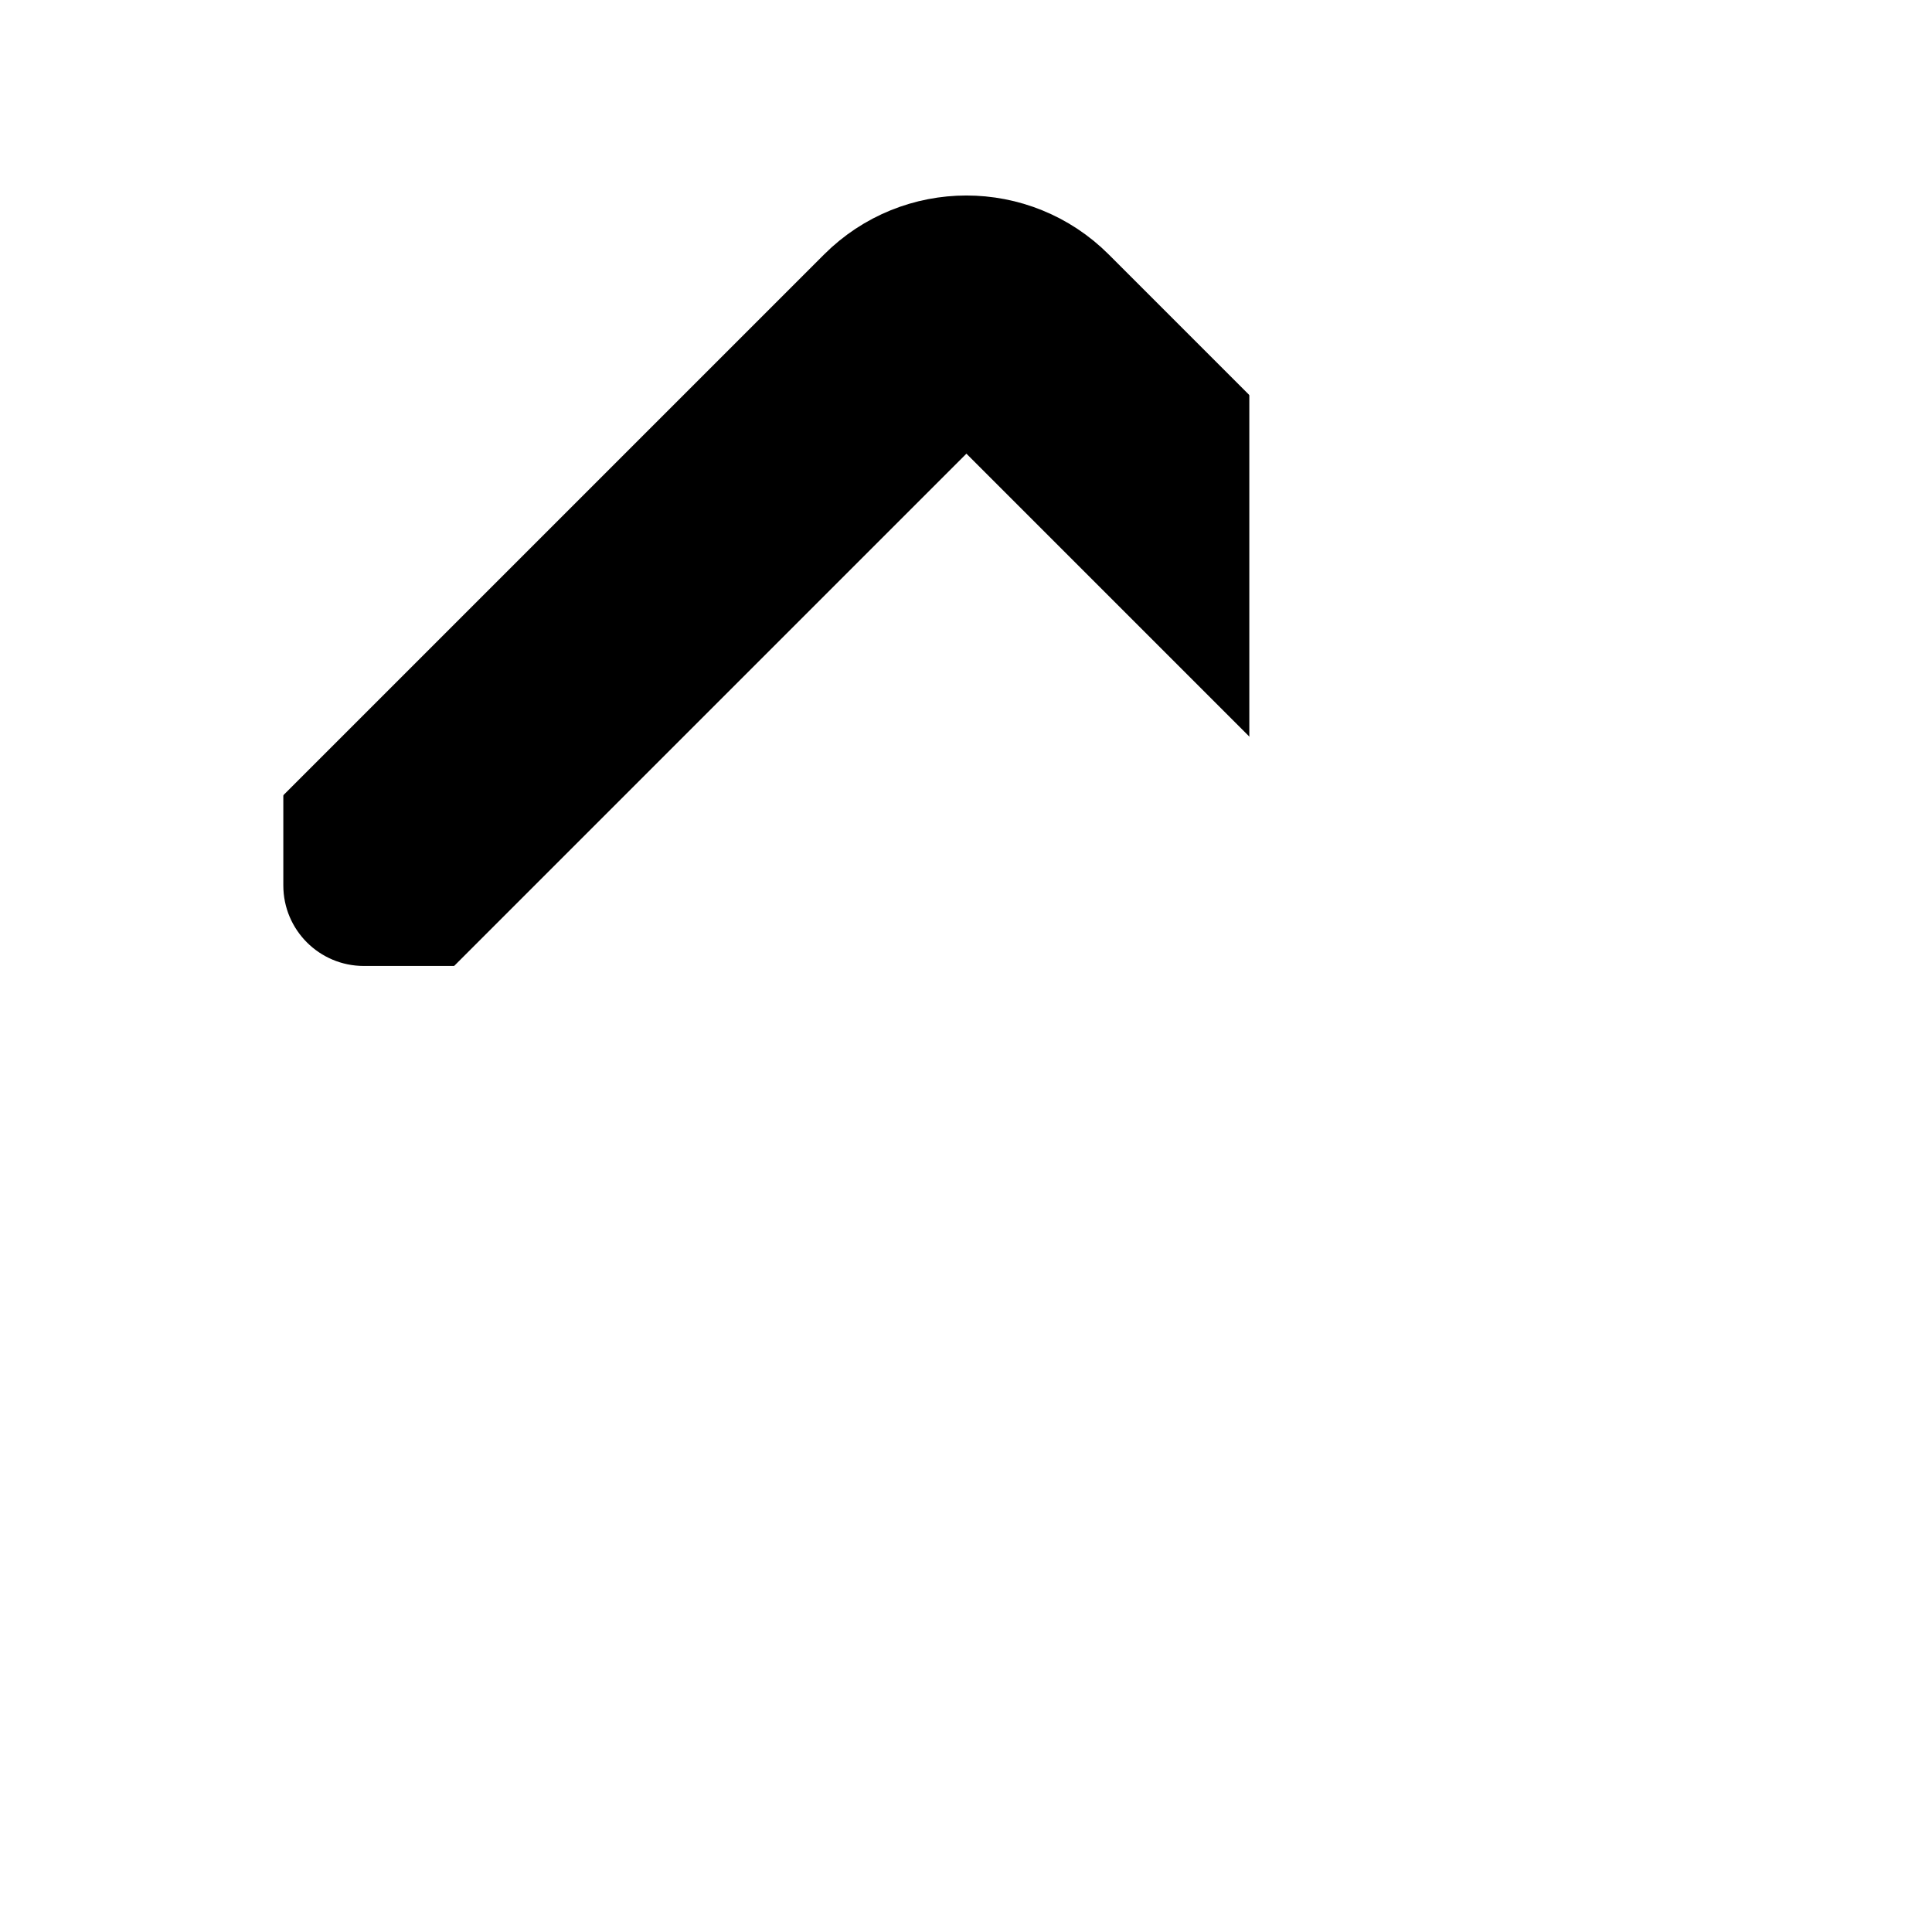
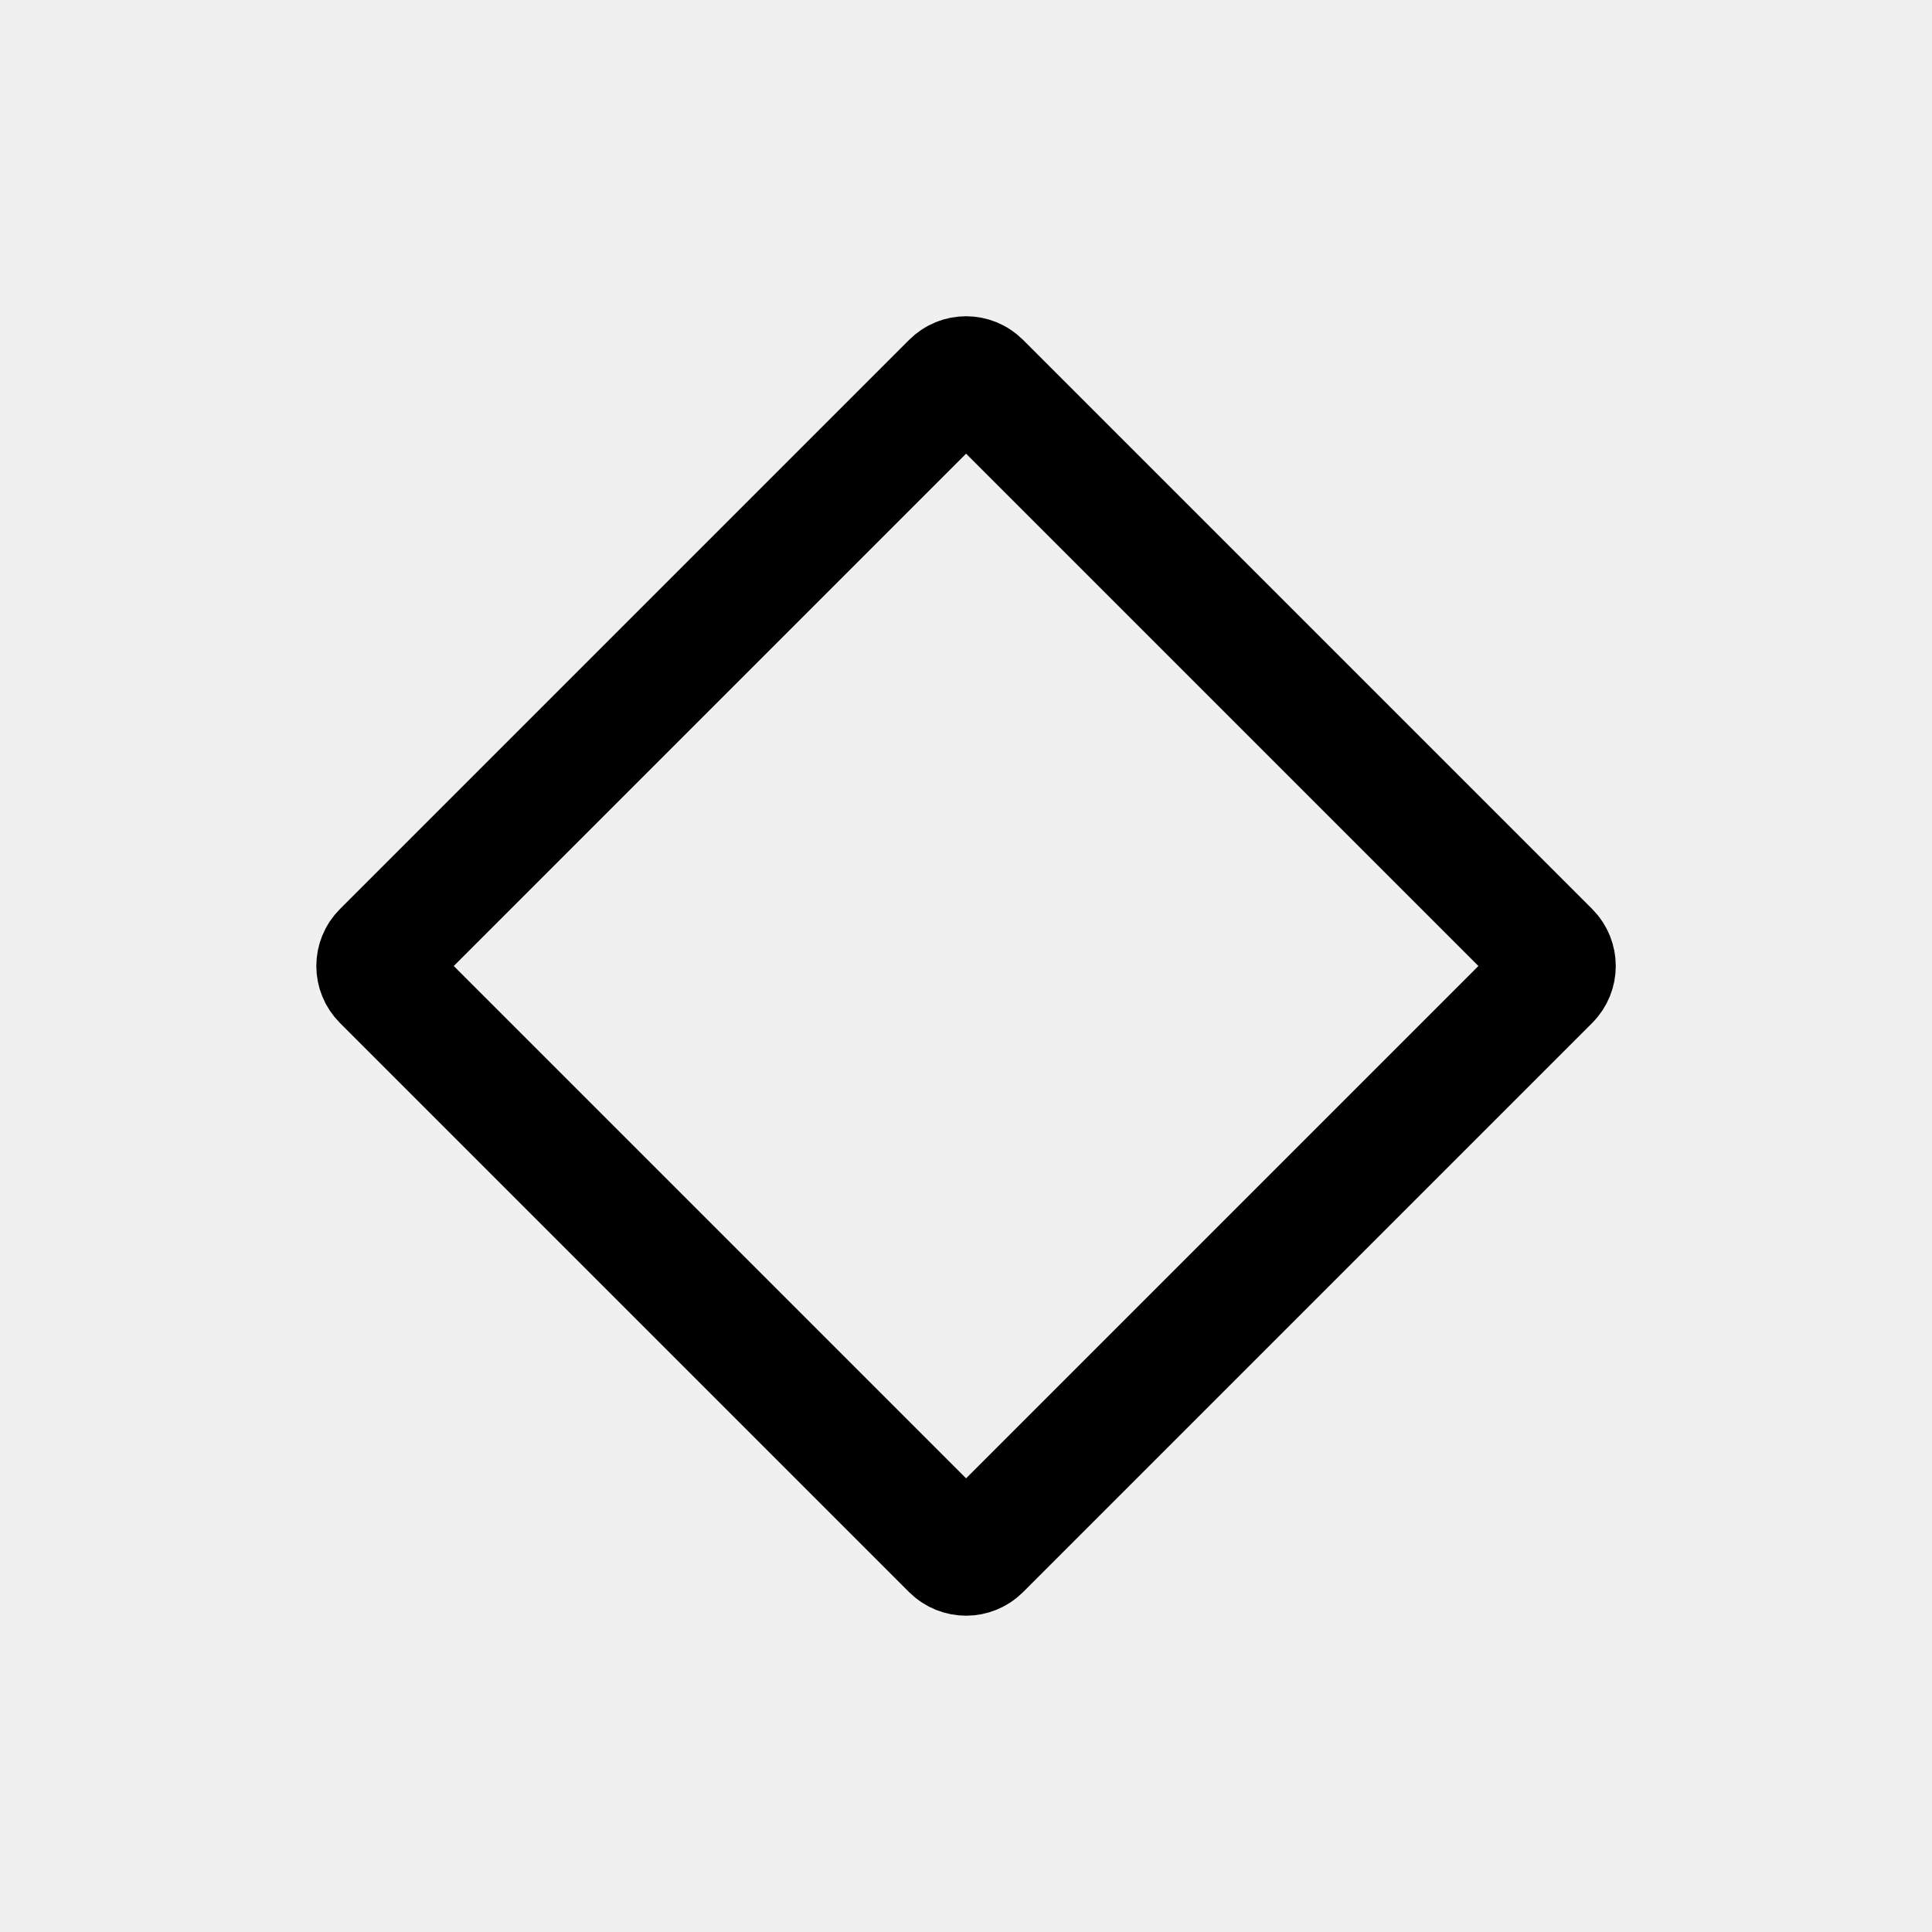
<svg xmlns="http://www.w3.org/2000/svg" width="24" height="24" viewBox="0 0 24 24" fill="none">
-   <rect width="24" height="24" fill="#1E1E1E" />
-   <g id="ÐÐ°ÑÐ¸Ð°Ð½ÑÑ Ð²Ð¸Ð·ÑÐ°Ð»Ð¾Ð²">
-     <path d="M-10459 -1029C-10459 -1030.1 -10458.1 -1031 -10457 -1031H8174C8175.1 -1031 8176 -1030.1 8176 -1029V10100C8176 10101.1 8175.11 10102 8174 10102H-10457C-10458.1 10102 -10459 10101.1 -10459 10100V-1029Z" fill="#444444" />
-     <path d="M-10457 -1030H8174V-1032H-10457V-1030ZM8175 -1029V10100H8177V-1029H8175ZM8174 10101H-10457V10103H8174V10101ZM-10458 10100V-1029H-10460V10100H-10458ZM-10457 10101C-10457.6 10101 -10458 10100.6 -10458 10100H-10460C-10460 10101.7 -10458.7 10103 -10457 10103V10101ZM8175 10100C8175 10100.6 8174.55 10101 8174 10101V10103C8175.66 10103 8177 10101.7 8177 10100H8175ZM8174 -1030C8174.55 -1030 8175 -1029.55 8175 -1029H8177C8177 -1030.66 8175.66 -1032 8174 -1032V-1030ZM-10457 -1032C-10458.7 -1032 -10460 -1030.66 -10460 -1029H-10458C-10458 -1029.55 -10457.6 -1030 -10457 -1030V-1032Z" fill="white" fill-opacity="0.1" />
-     <g id="ÐÐ°ÑÐ°Ð»Ð¾Ð³">
-       <path d="M-455 -708C-455 -709.105 -454.105 -710 -453 -710H7724C7725.1 -710 7726 -709.105 7726 -708V8941C7726 8942.1 7725.1 8943 7724 8943H-453C-454.104 8943 -455 8942.1 -455 8941V-708Z" fill="#959595" fill-opacity="0.8" />
-       <path d="M-453 -709H7724V-711H-453V-709ZM7725 -708V8941H7727V-708H7725ZM7724 8942H-453V8944H7724V8942ZM-454 8941V-708H-456V8941H-454ZM-453 8942C-453.552 8942 -454 8941.55 -454 8941H-456C-456 8942.66 -454.656 8944 -453 8944V8942ZM7725 8941C7725 8941.55 7724.55 8942 7724 8942V8944C7725.66 8944 7727 8942.66 7727 8941H7725ZM7724 -709C7724.55 -709 7725 -708.552 7725 -708H7727C7727 -709.657 7725.66 -711 7724 -711V-709ZM-453 -711C-454.657 -711 -456 -709.657 -456 -708H-454C-454 -708.552 -453.552 -709 -453 -709V-711Z" fill="white" fill-opacity="0.1" />
-       <g id="ÐÐ°ÑÐ°Ð»Ð¾Ð³ (ÐºÐ¾Ð»Ð»ÐµÐºÑÐ¸Ð¸)" clip-path="url(#clip0_0_1)">
-         <rect width="1440" height="3217" transform="translate(-258 -293)" fill="white" />
-         <g id="content">
-           <g id="catalog">
-             <g id="tabs">
-               <g id="Frame 431">
-                 <g id="WF Tab Bar">
-                   <g id="Tab">
-                     <g id="collections">
-                       <g id="Rectangle 34">
-                         <mask id="path-5-inside-1_0_1" fill="white">
-                           <rect x="3.52" y="12" width="12" height="12" rx="1" transform="rotate(-45 3.51953 12)" />
-                         </mask>
-                         <rect x="3.52" y="12" width="12" height="12" rx="1" transform="rotate(-45 3.51953 12)" stroke="black" stroke-width="3" mask="url(#path-5-inside-1_0_1)" />
-                       </g>
-                     </g>
-                   </g>
-                 </g>
-               </g>
-             </g>
-           </g>
-         </g>
-       </g>
-     </g>
-   </g>
-   <defs>
-     <clipPath id="clip0_0_1">
-       <rect width="1440" height="3217" fill="white" transform="translate(-258 -293)" />
-     </clipPath>
-   </defs>
+   <path d="M4.753 11.823L11.824 4.752C11.922 4.654 12.08 4.654 12.178 4.752L19.249 11.823C19.346 11.921 19.346 12.079 19.249 12.177L12.178 19.248C12.08 19.345 11.922 19.345 11.824 19.248L4.753 12.177C4.655 12.079 4.655 11.921 4.753 11.823Z" stroke="black" stroke-width="1.5" />
</svg>
